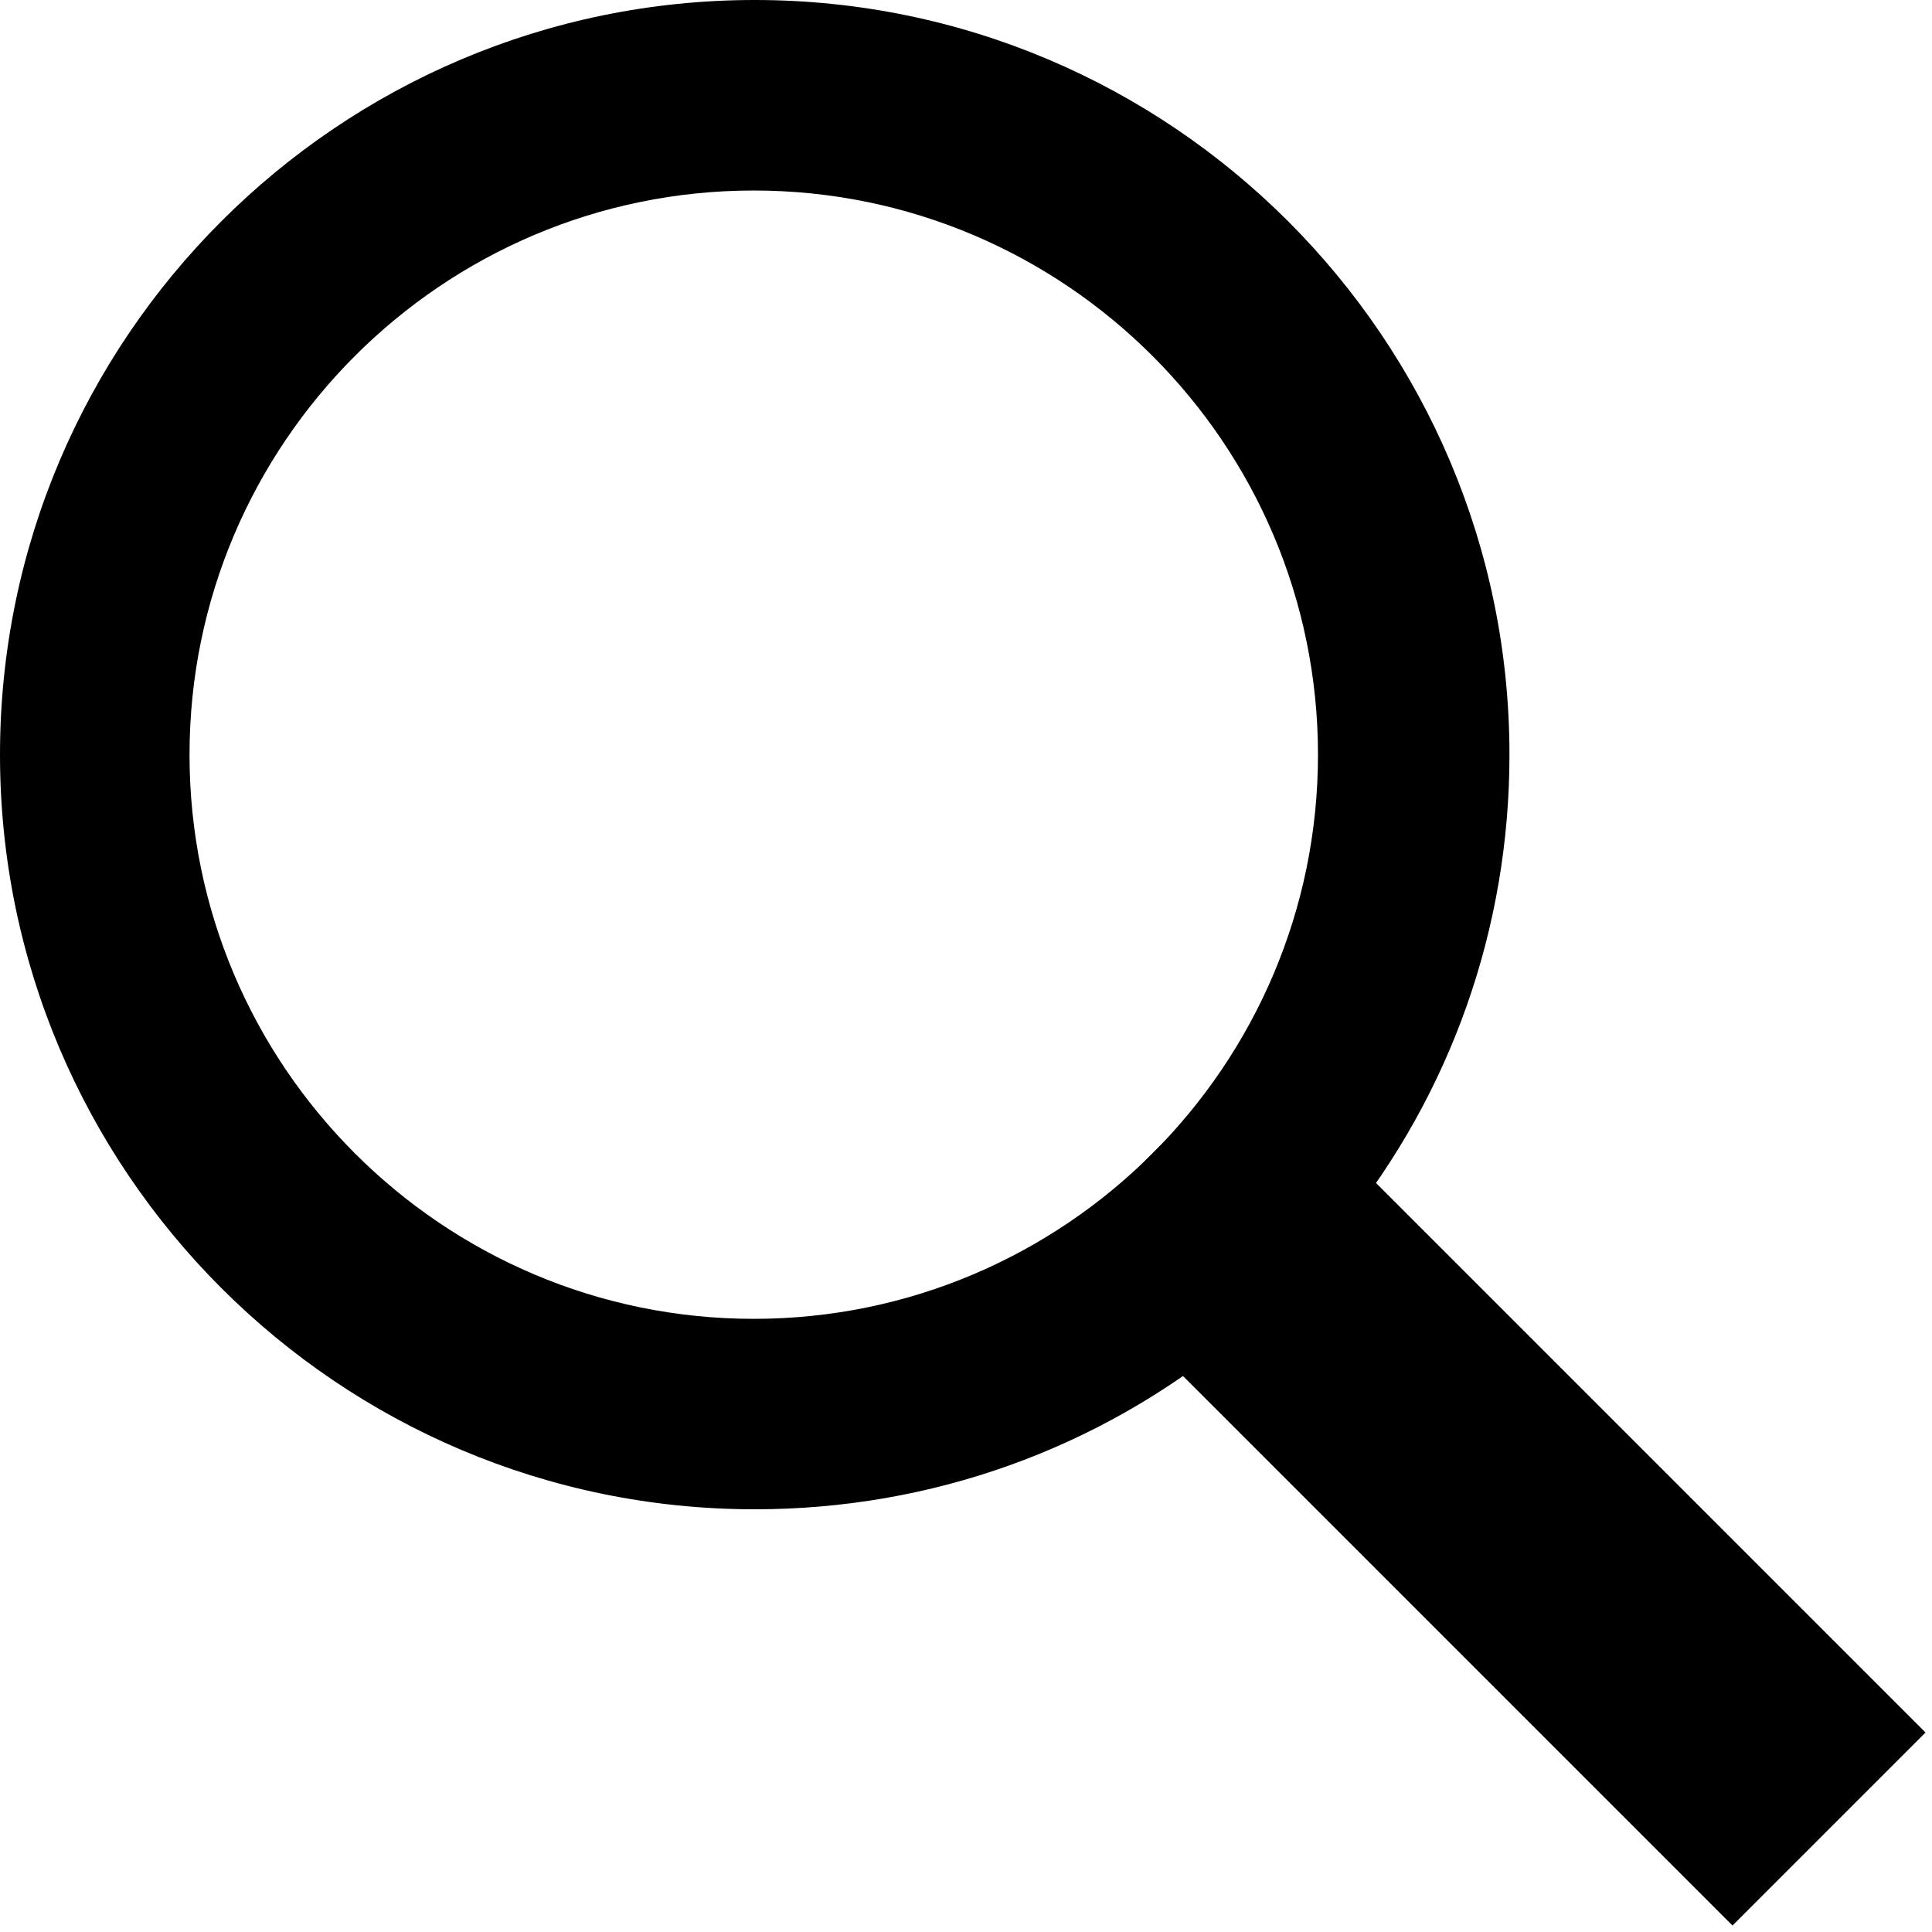
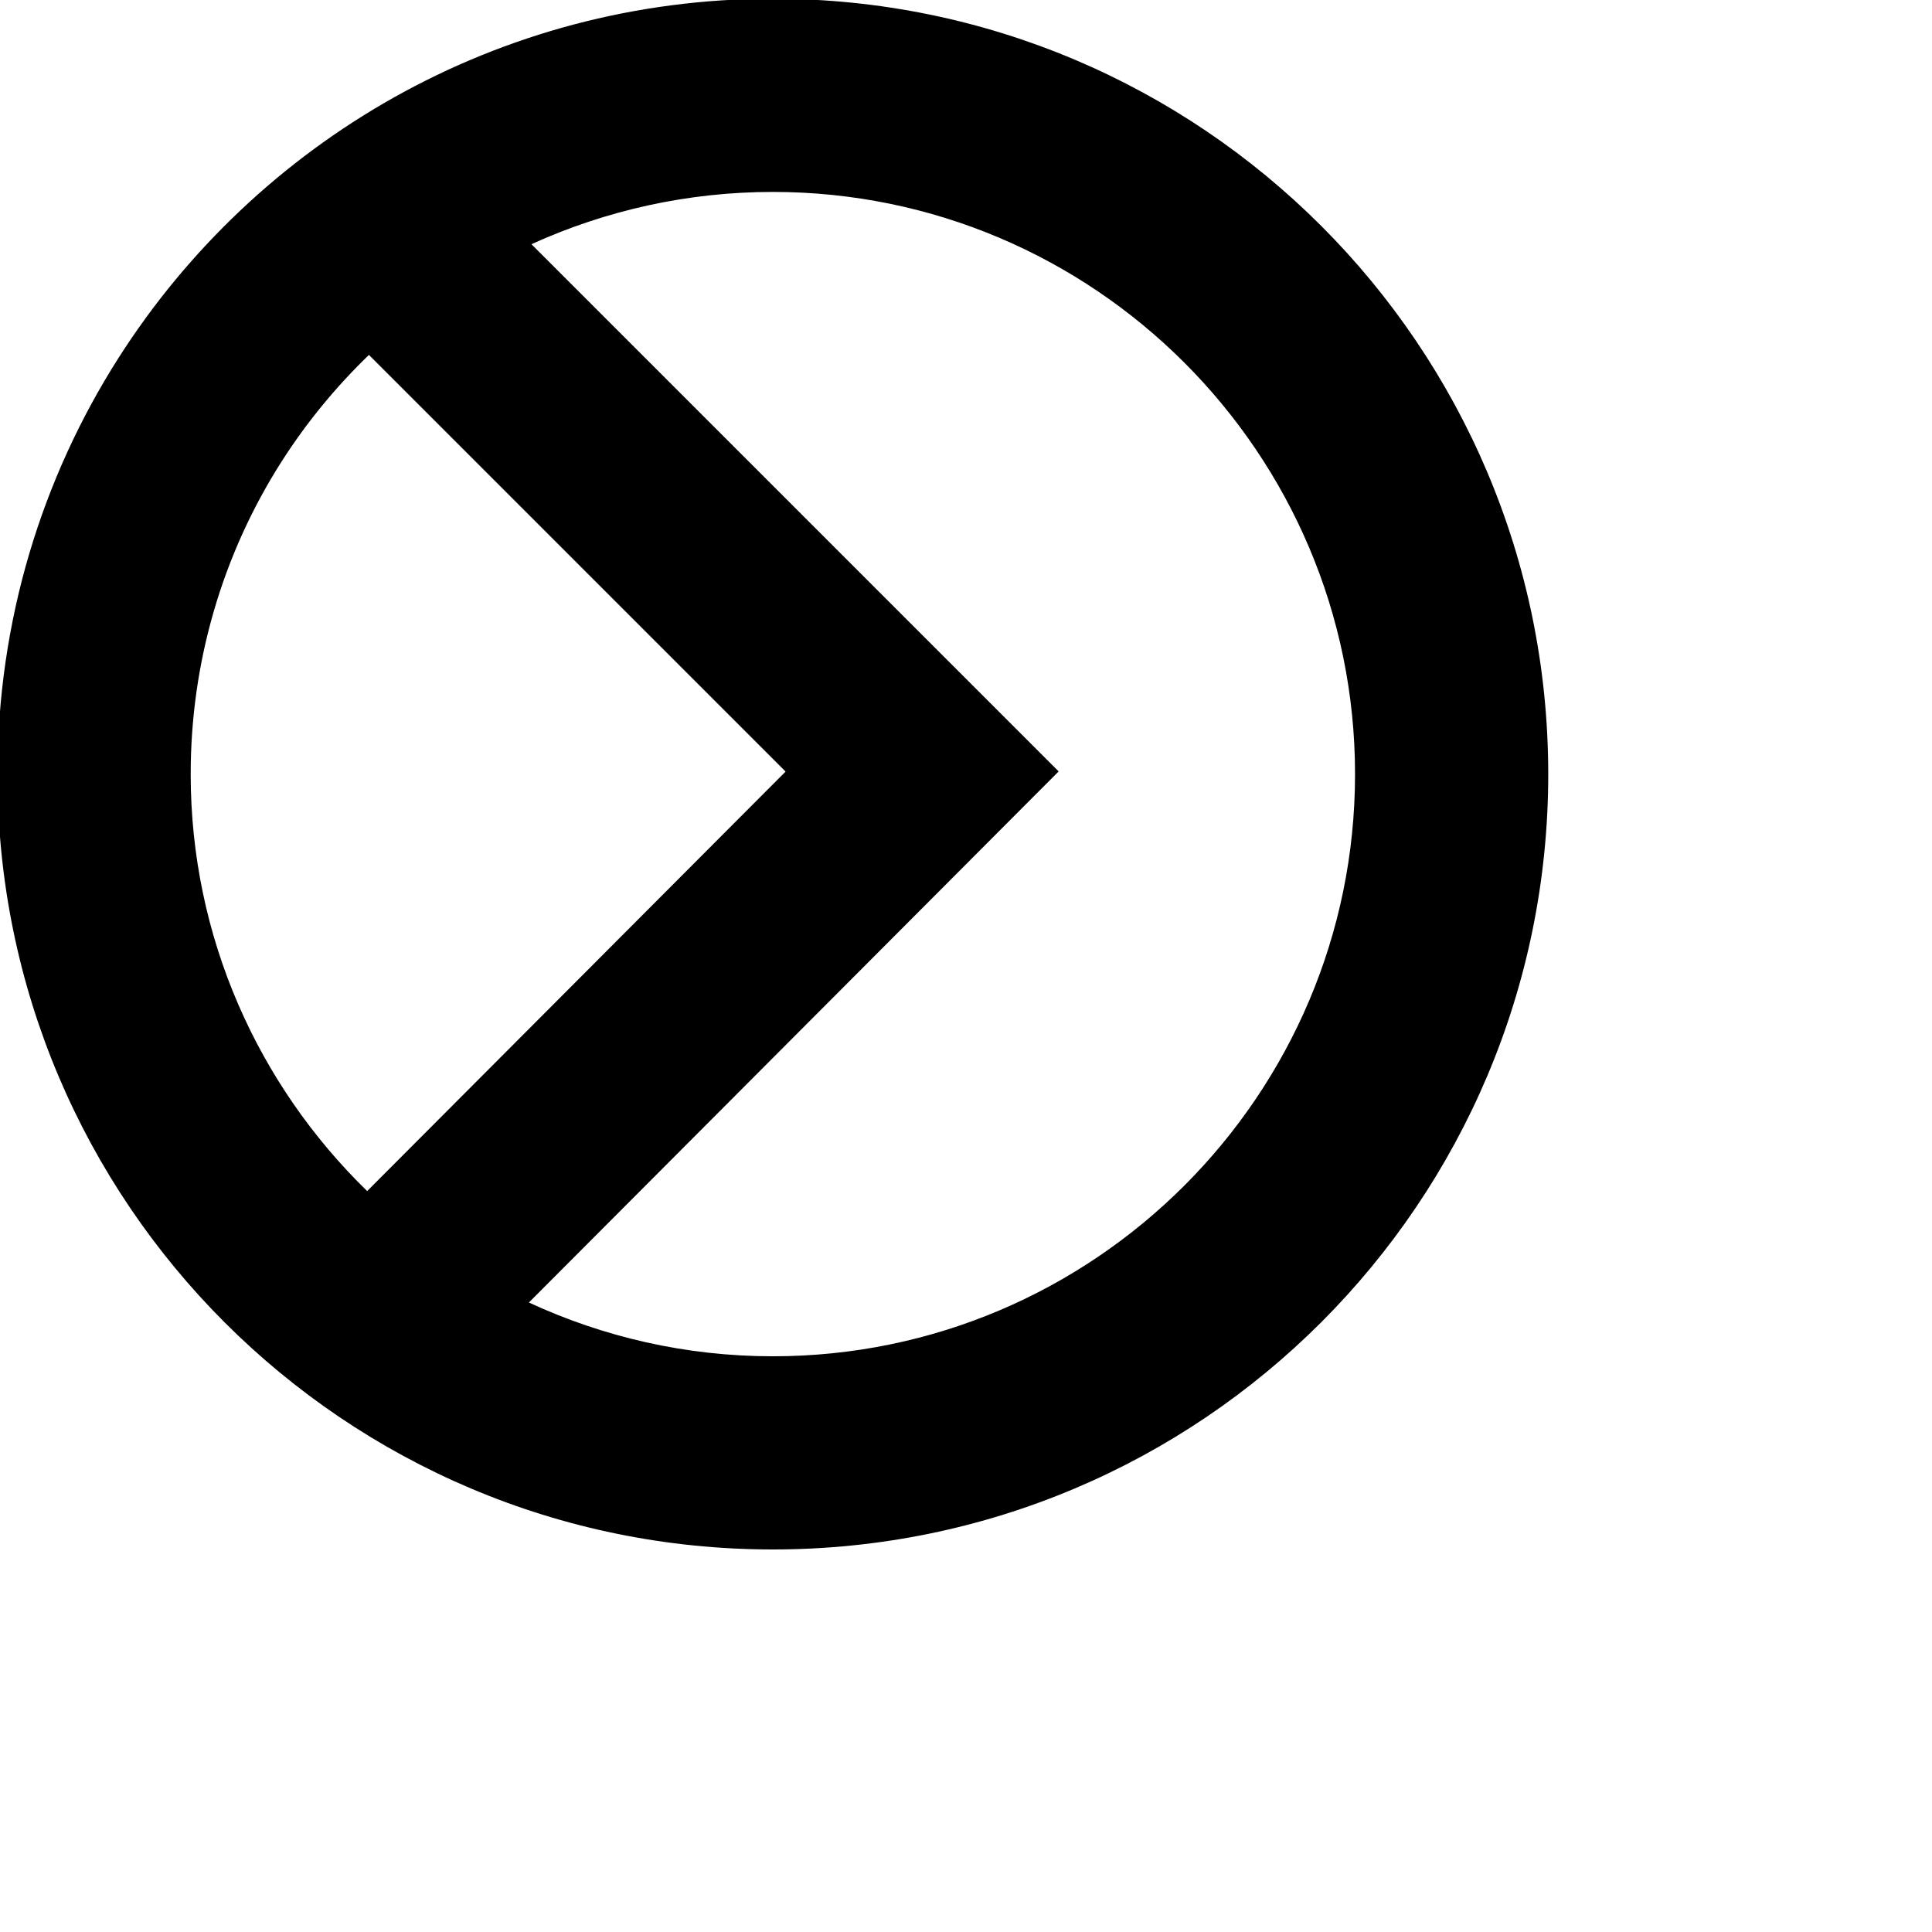
- <svg xmlns="http://www.w3.org/2000/svg" width="92px" height="92px" viewBox="0 0 92 92" version="1.1">
-   <defs />
-   <g id="Page-1" stroke="none" stroke-width="1" fill="none" fill-rule="evenodd">
-     <g id="search-+-Line">
-       <path d="M71.879,35.94 C71.879,16.123 55.757,0 35.94,0 C16.122,0 0,16.123 0,35.94 C0,55.75 16.122,71.871 35.94,71.871 C44.329,71.871 52.275,69.012 58.686,63.749 L84.4,89.699 L89.724,84.429 L63.961,58.421 C69.091,52.063 71.879,44.203 71.879,35.94 Z M35.893,62.802 C21.075,62.802 9.025,50.752 9.025,35.94 C9.025,21.122 21.075,9.072 35.893,9.072 C50.704,9.072 62.761,21.122 62.761,35.94 C62.761,50.752 50.704,62.802 35.893,62.802 L35.893,62.802 L35.893,62.802 Z" id="search" fill="#000000" />
-       <path d="M82.5,82.5 L72.581,72.581 L59.5,59.5" id="Line" stroke="#000000" stroke-width="13" stroke-linecap="square" />
-     </g>
+ <svg xmlns="http://www.w3.org/2000/svg" version="1.1" x="0px" y="0px" width="90px" height="90px" viewBox="-0.138 -0.151 90 90" enable-background="new -0.138 -0.151 90 90" xml:space="preserve">
+   <g id="search">
+     <path display="none" d="M64.02,58.467c5.146-6.379,7.942-14.266,7.942-22.556c0-19.884-16.172-36.061-36.05-36.061   c-19.879,0-36.051,16.177-36.051,36.061c0,19.876,16.172,36.052,36.051,36.052c8.415,0,16.385-2.869,22.816-8.149l25.793,26.037   l5.34-5.288L64.02,58.467z M35.865,62.862c-14.863,0-26.951-12.09-26.951-26.953c0-14.867,12.088-26.958,26.951-26.958   c14.856,0,26.951,12.09,26.951,26.958C62.816,50.772,50.722,62.862,35.865,62.862z" />
+   </g>
+   <g id="arrow">
+     <path d="M35.865-0.211c-12.816,0-24.073,6.674-30.484,16.737c-3.568,5.6-5.636,12.25-5.636,19.383   c0,19.949,16.172,36.12,36.12,36.12c19.949,0,36.12-16.172,36.12-36.12C71.986,15.961,55.814-0.211,35.865-0.211z M8.745,35.91   c0-5.178,1.461-10.208,4.226-14.547c1.174-1.843,2.55-3.505,4.077-4.981l19.41,19.41L16.966,55.334   C11.901,50.404,8.745,43.52,8.745,35.91z M35.865,63.03c-4.057,0-7.905-0.902-11.365-2.505l24.678-24.74l-24.56-24.56   c3.471-1.579,7.289-2.435,11.247-2.435c14.954,0,27.12,12.166,27.12,27.12C62.986,50.864,50.82,63.03,35.865,63.03z" />
  </g>
</svg>
